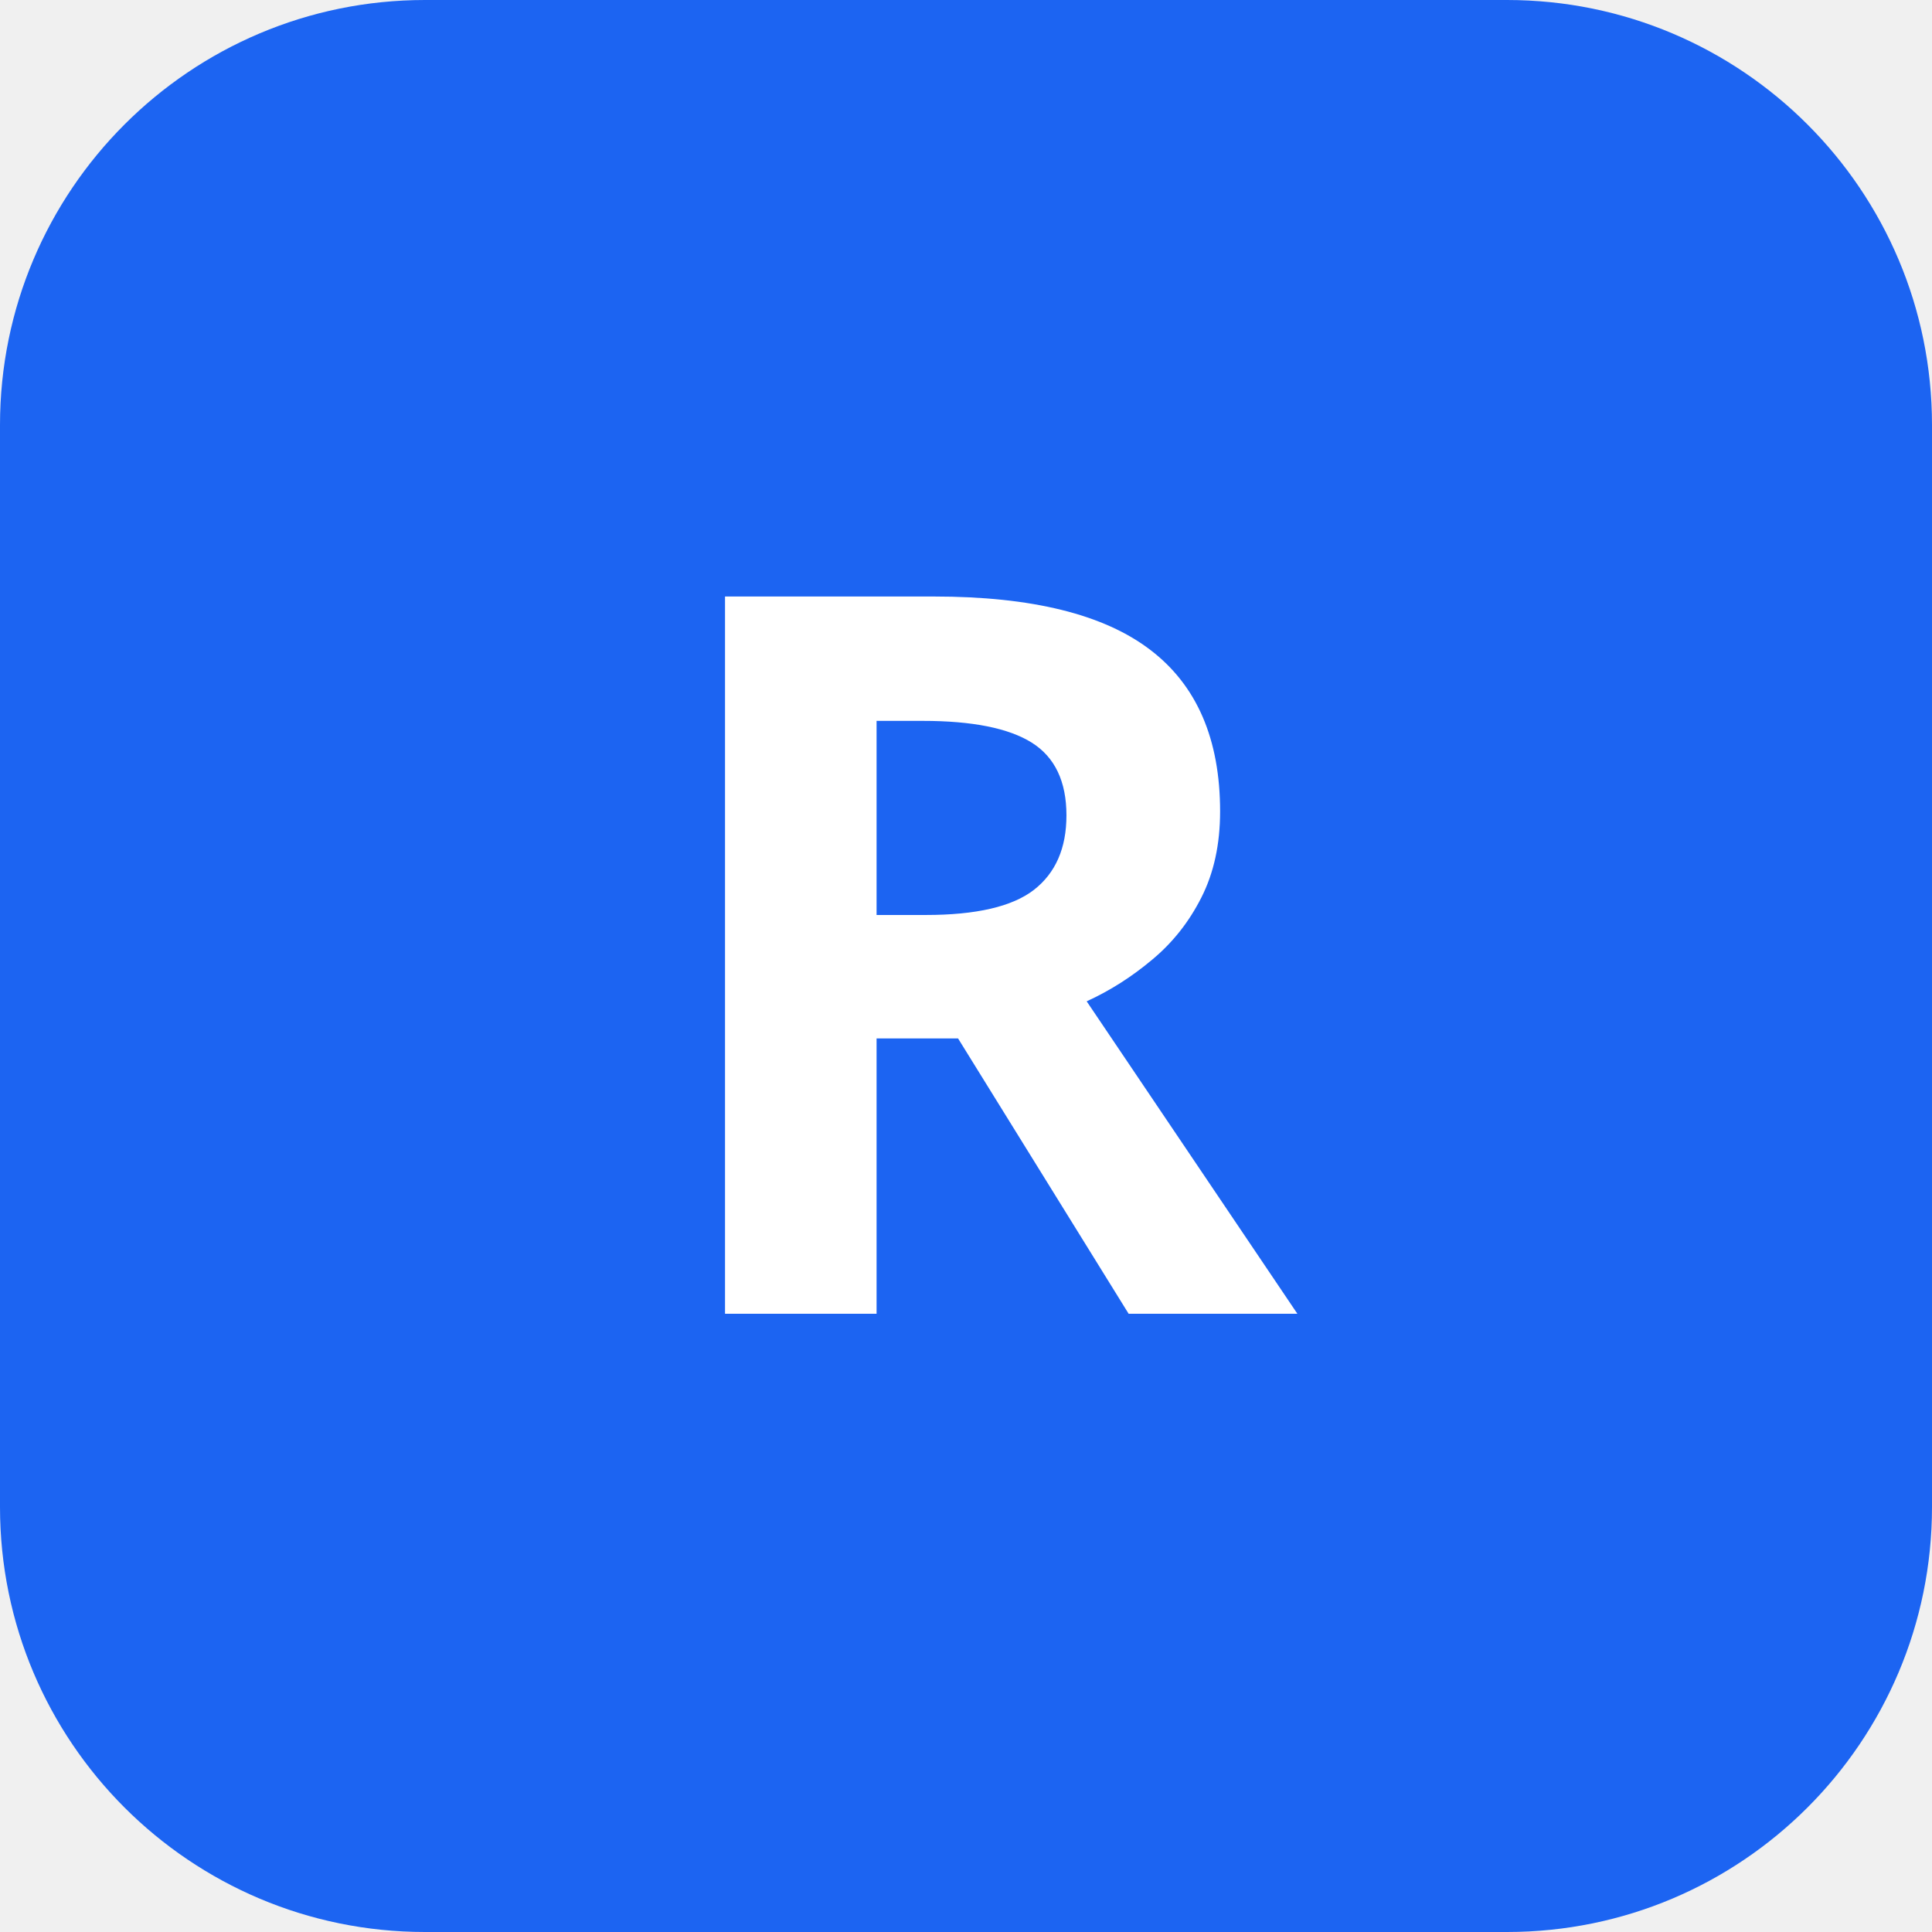
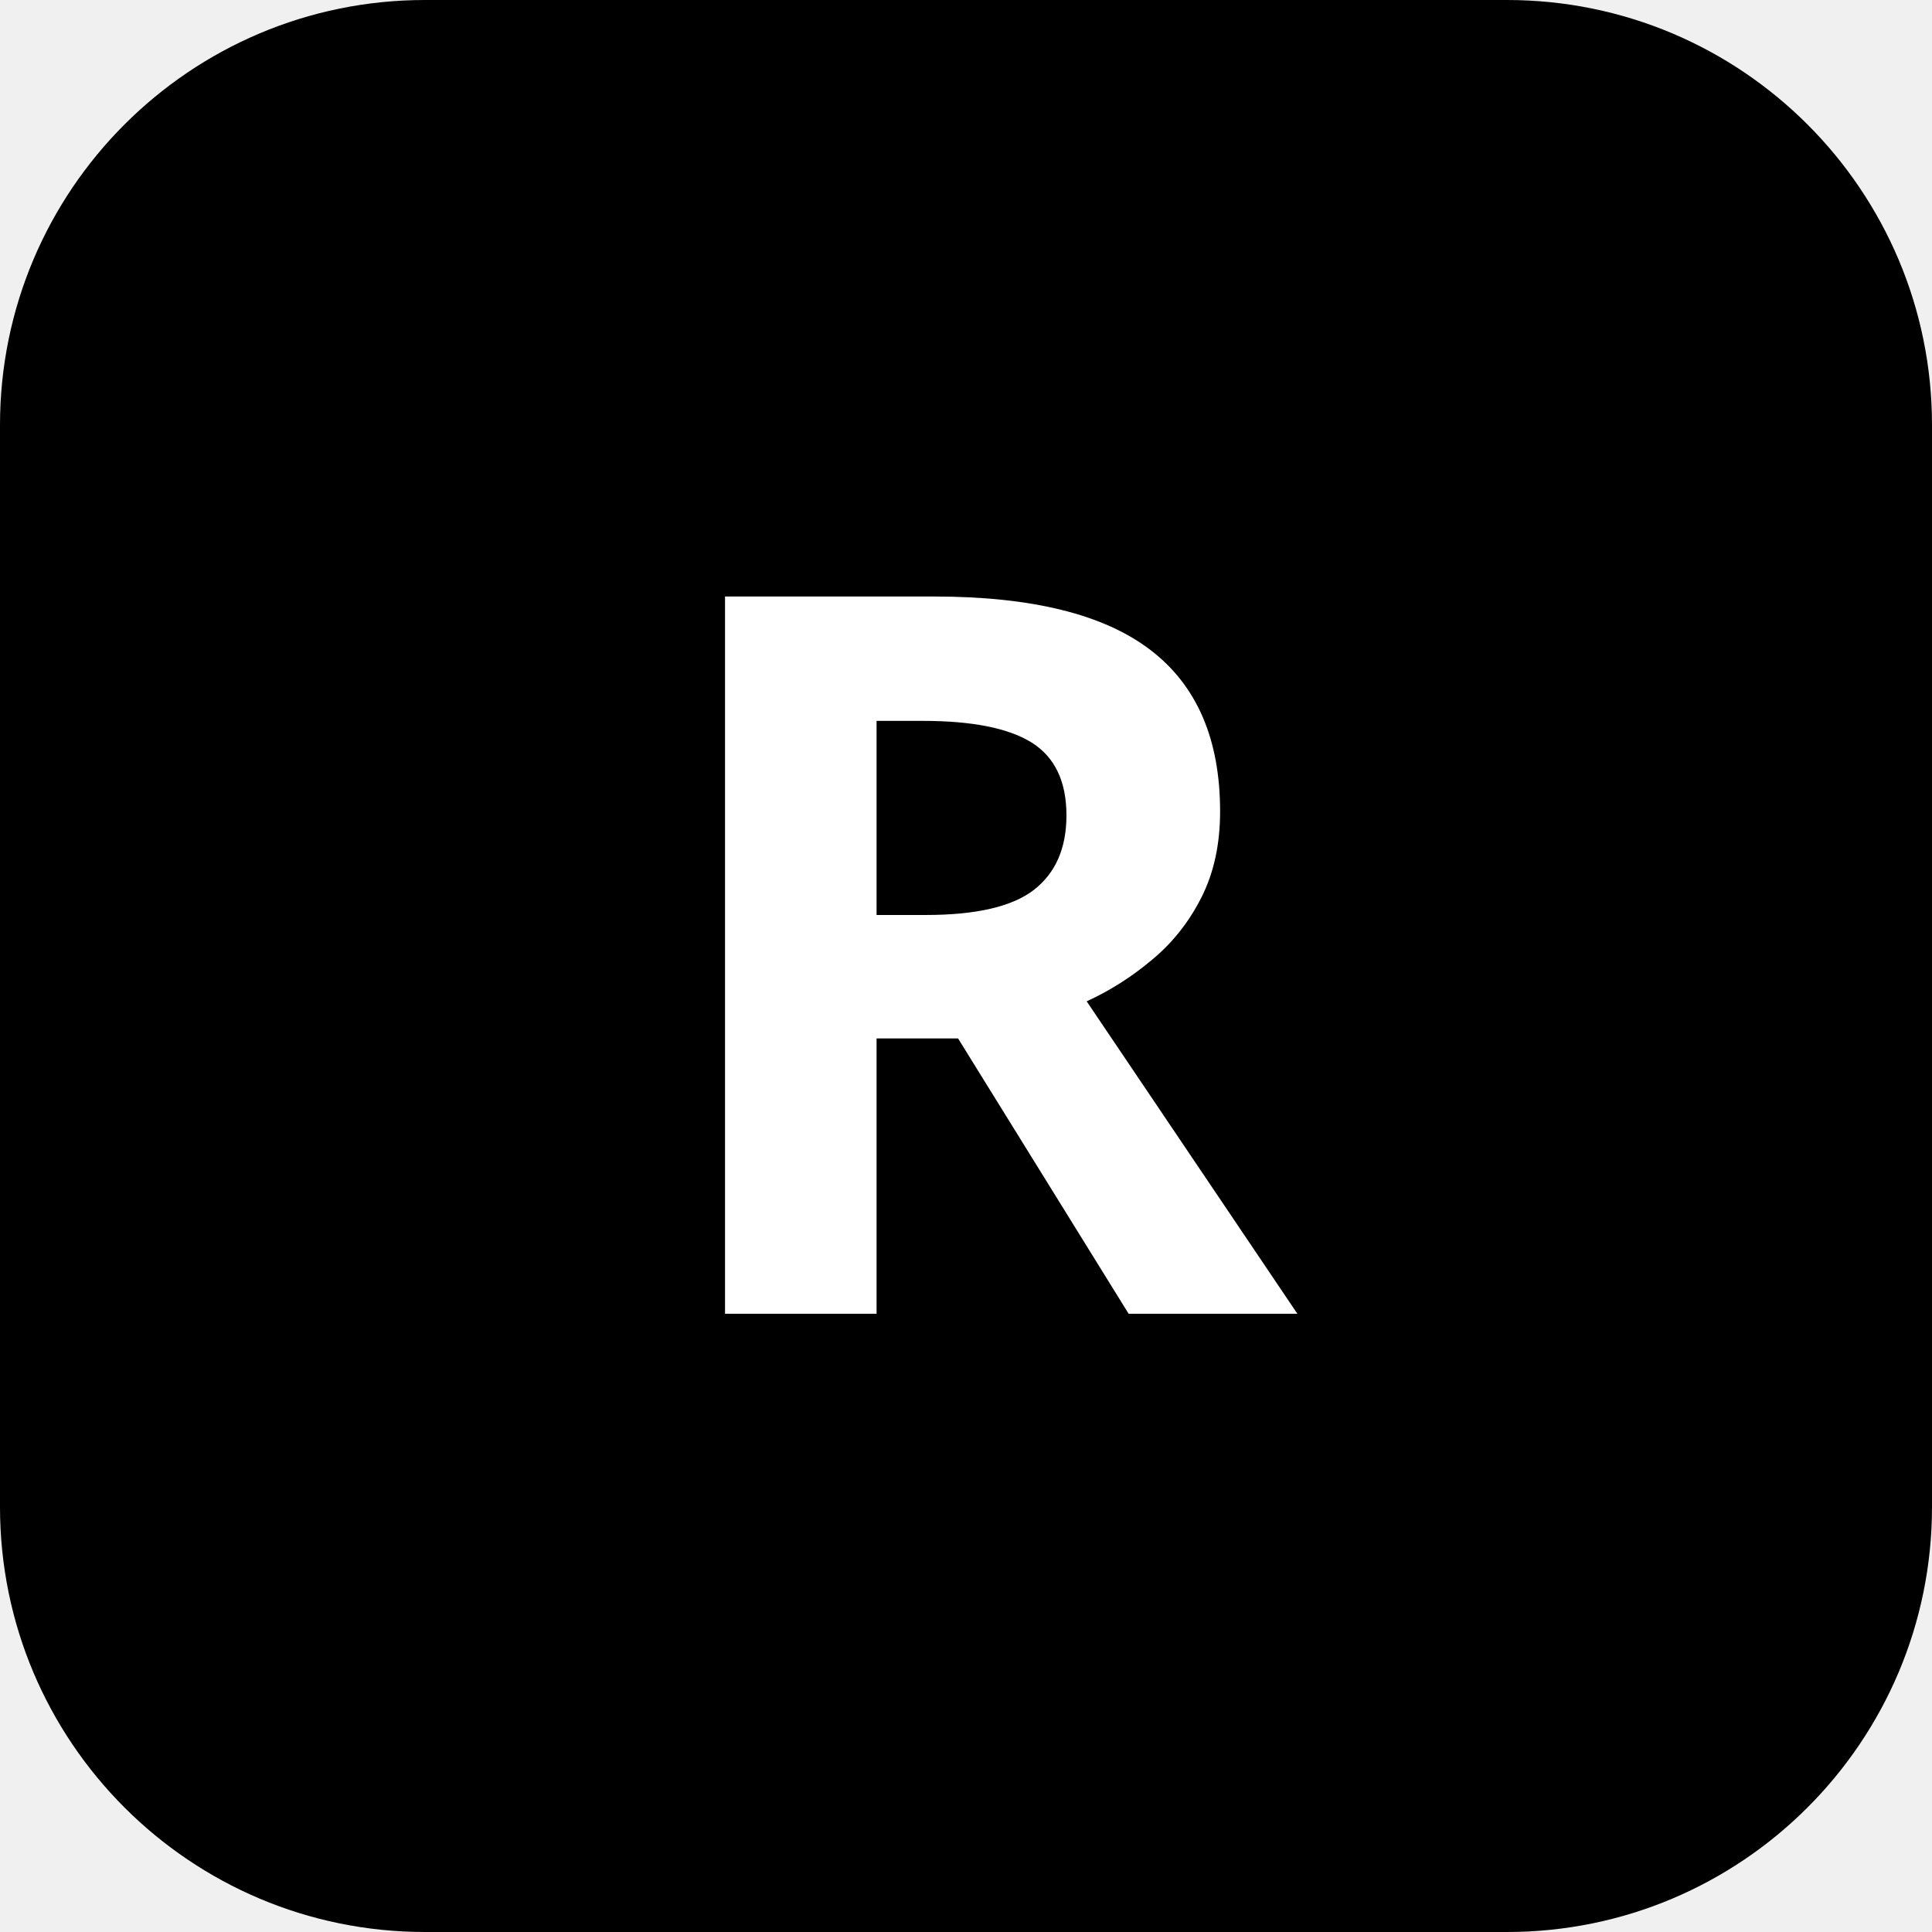
<svg xmlns="http://www.w3.org/2000/svg" viewBox="0 0 100 100">
-   <rect width="100" height="100" rx="22" fill="#1c64f2" />
+   <rect width="100" height="100" rx="22" fill="#000000" />
  <text x="50" y="68" font-size="52" font-family="system-ui, sans-serif" font-weight="800" fill="#fff" text-anchor="middle">R</text>
</svg>
